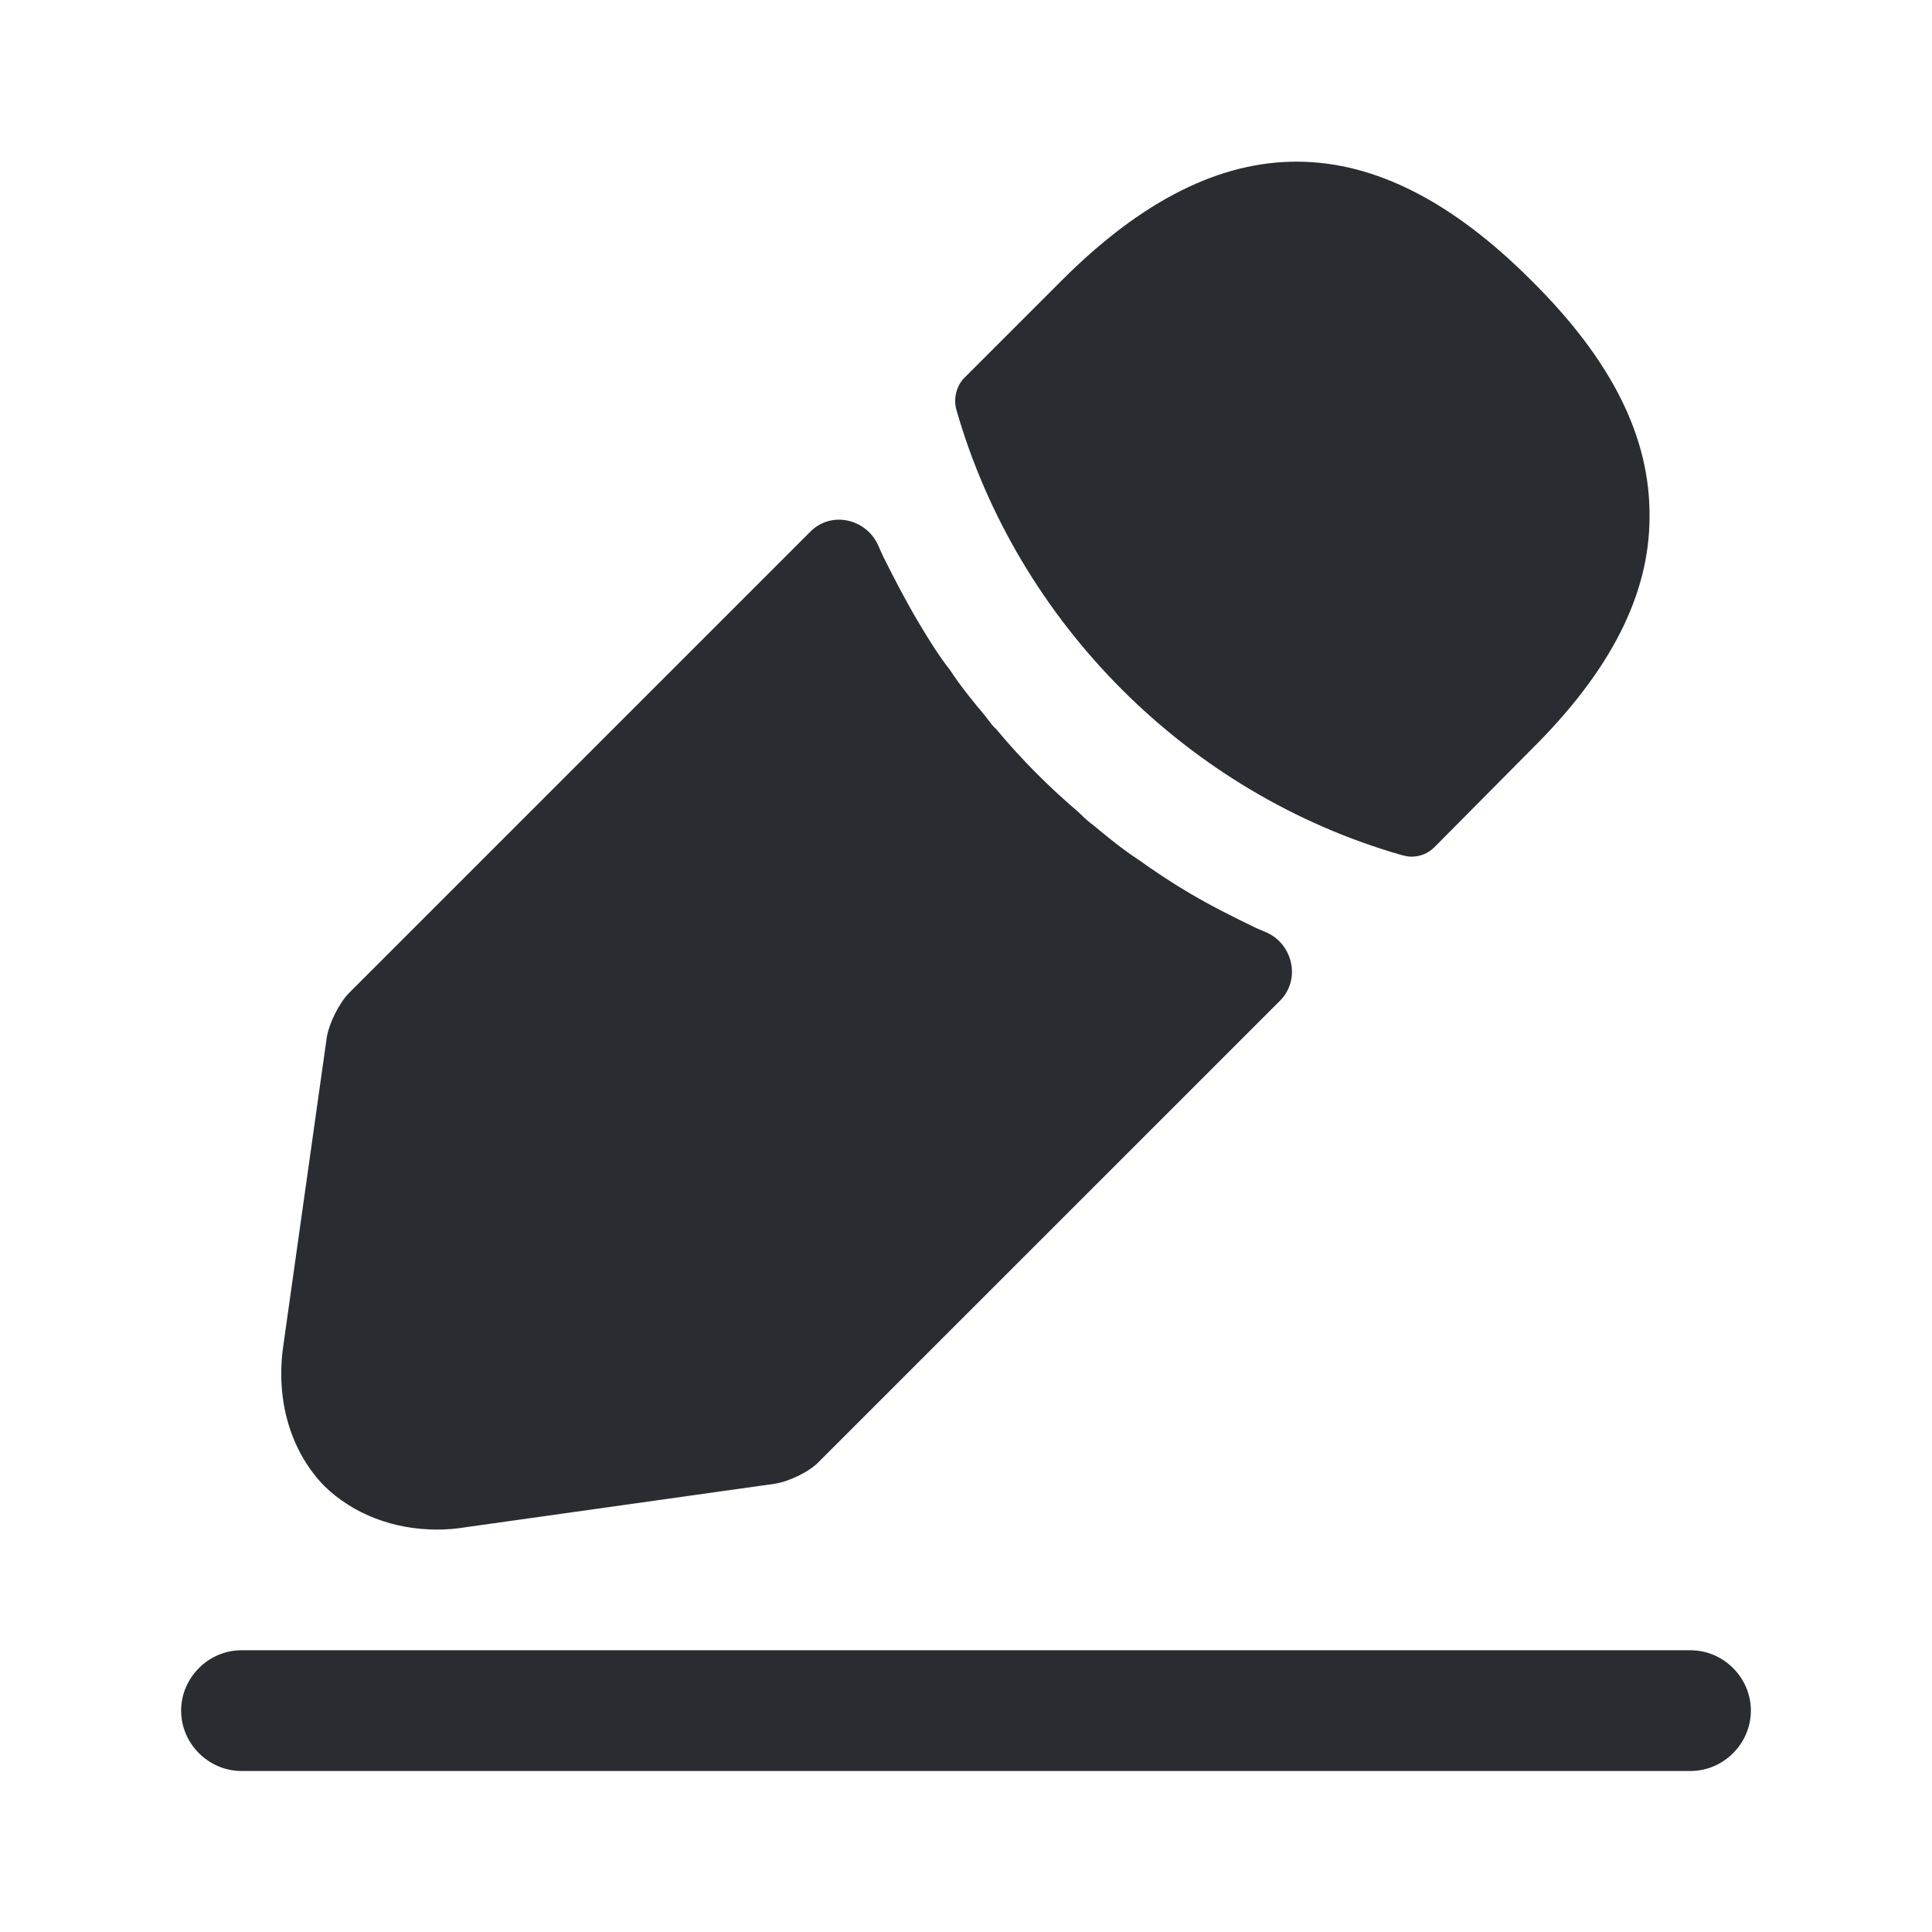
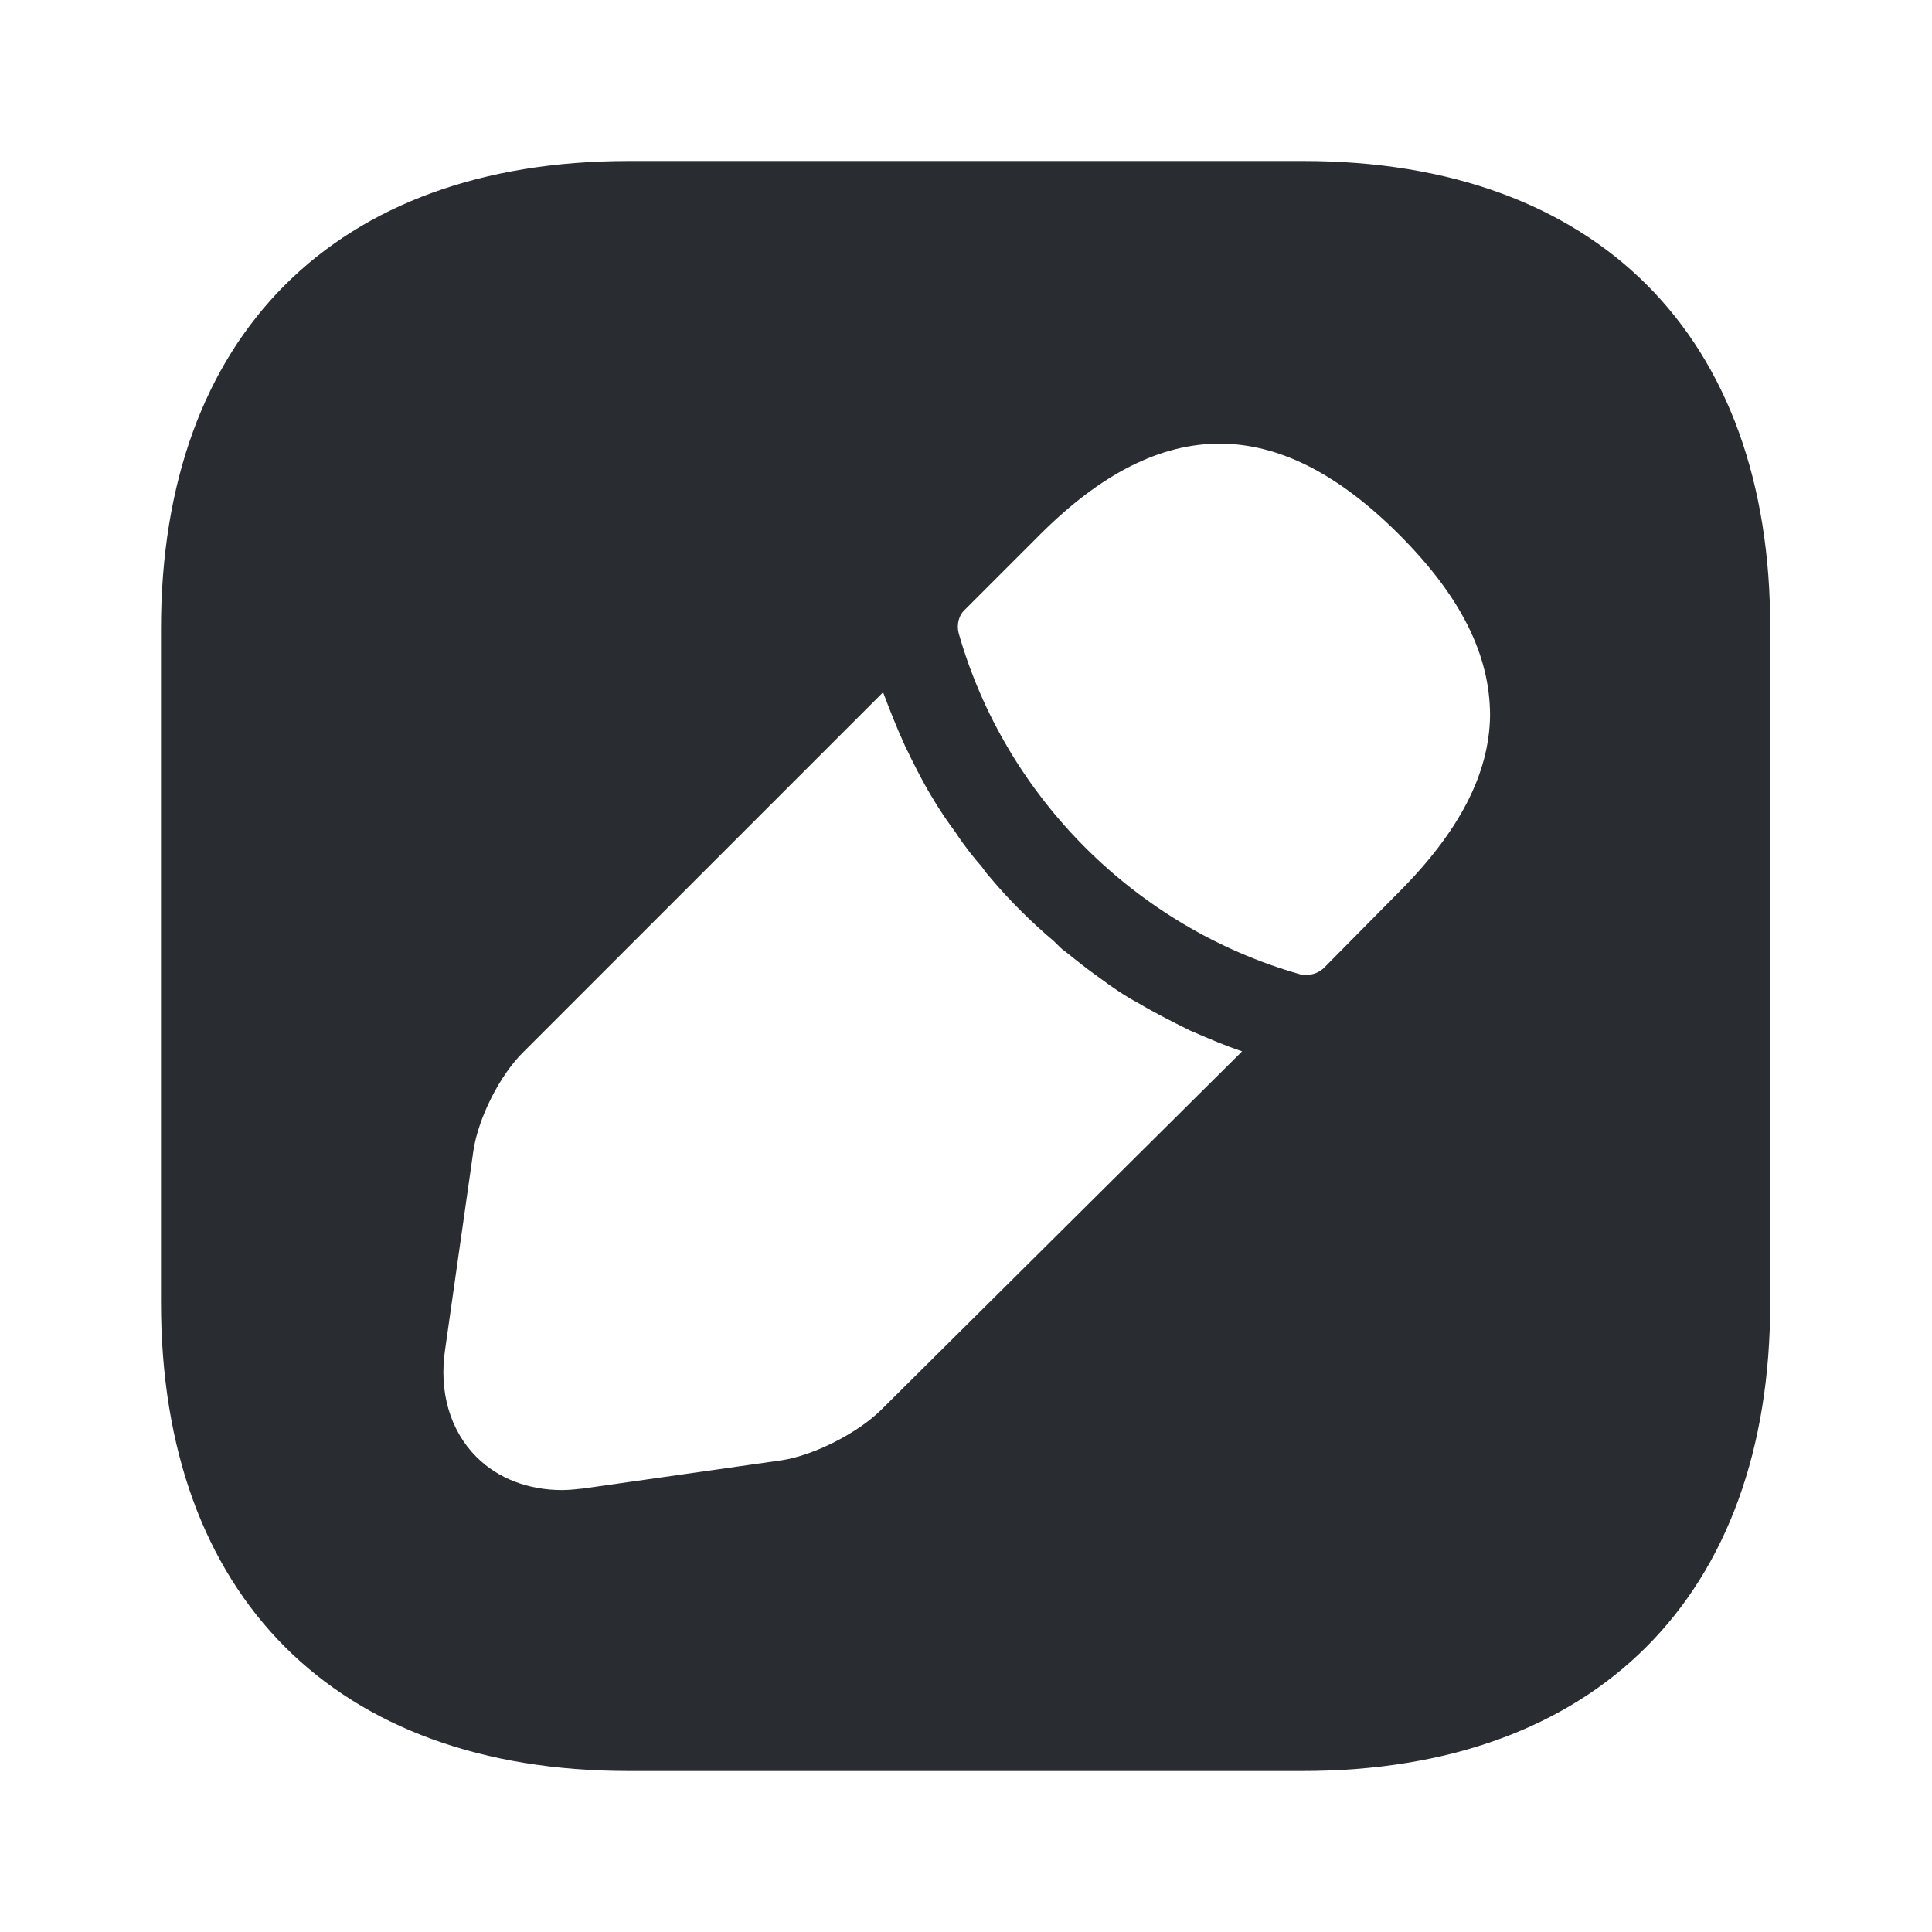
<svg xmlns="http://www.w3.org/2000/svg" width="24" height="24" viewBox="0 0 24 24" fill="none">
-   <path d="M21 22H3C2.59 22 2.25 21.66 2.25 21.25C2.25 20.84 2.59 20.5 3 20.5H21C21.41 20.5 21.75 20.84 21.75 21.25C21.75 21.66 21.41 22 21 22Z" fill="#292D32" />
-   <path d="M19.021 3.482C17.081 1.542 15.181 1.492 13.191 3.482L11.981 4.692C11.881 4.792 11.841 4.952 11.881 5.092C12.641 7.742 14.761 9.862 17.411 10.622C17.451 10.632 17.491 10.642 17.531 10.642C17.641 10.642 17.741 10.602 17.821 10.522L19.021 9.312C20.011 8.332 20.491 7.382 20.491 6.422C20.501 5.432 20.021 4.472 19.021 3.482Z" fill="#292D32" />
-   <path d="M15.61 11.531C15.32 11.391 15.04 11.251 14.77 11.091C14.55 10.961 14.34 10.821 14.13 10.671C13.96 10.561 13.76 10.401 13.57 10.241C13.55 10.231 13.48 10.171 13.4 10.091C13.07 9.811 12.7 9.451 12.37 9.051C12.34 9.031 12.29 8.961 12.22 8.871C12.12 8.751 11.95 8.551 11.8 8.321C11.68 8.171 11.54 7.951 11.41 7.731C11.25 7.461 11.11 7.191 10.97 6.911C10.949 6.865 10.929 6.82 10.909 6.775C10.761 6.442 10.326 6.345 10.069 6.602L4.34 12.331C4.21 12.461 4.09 12.711 4.06 12.881L3.52 16.711C3.42 17.391 3.61 18.031 4.03 18.461C4.39 18.811 4.89 19.001 5.43 19.001C5.55 19.001 5.67 18.991 5.79 18.971L9.63 18.431C9.81 18.401 10.06 18.281 10.18 18.151L15.902 12.43C16.161 12.17 16.063 11.725 15.726 11.58C15.688 11.564 15.649 11.548 15.61 11.531Z" fill="#292D32" />
+   <path d="M16.19 2H7.81C4.17 2 2 4.17 2 7.81V16.18C2 19.83 4.17 22 7.81 22H16.18C19.82 22 21.99 19.83 21.99 16.19V7.81C22 4.17 19.83 2 16.19 2ZM10.95 17.51C10.66 17.8 10.11 18.08 9.71 18.14L7.25 18.49C7.16 18.5 7.07 18.51 6.98 18.51C6.57 18.51 6.19 18.37 5.92 18.1C5.59 17.77 5.45 17.29 5.53 16.76L5.88 14.3C5.94 13.89 6.21 13.35 6.51 13.06L10.97 8.6C11.05 8.81 11.13 9.02 11.24 9.26C11.34 9.47 11.45 9.69 11.57 9.89C11.67 10.06 11.78 10.22 11.87 10.34C11.98 10.51 12.11 10.67 12.19 10.76C12.24 10.83 12.28 10.88 12.3 10.9C12.55 11.2 12.84 11.48 13.09 11.69C13.16 11.76 13.2 11.8 13.22 11.81C13.37 11.93 13.52 12.05 13.65 12.14C13.81 12.26 13.97 12.37 14.14 12.46C14.34 12.58 14.56 12.69 14.78 12.8C15.01 12.9 15.22 12.99 15.43 13.06L10.95 17.51ZM17.37 11.09L16.45 12.02C16.39 12.08 16.31 12.11 16.23 12.11C16.2 12.11 16.16 12.11 16.14 12.1C14.11 11.52 12.49 9.9 11.91 7.87C11.88 7.76 11.91 7.64 11.99 7.57L12.92 6.64C14.44 5.12 15.89 5.15 17.38 6.64C18.14 7.4 18.51 8.13 18.51 8.89C18.5 9.61 18.13 10.33 17.37 11.09Z" fill="#292D32" />
</svg>
